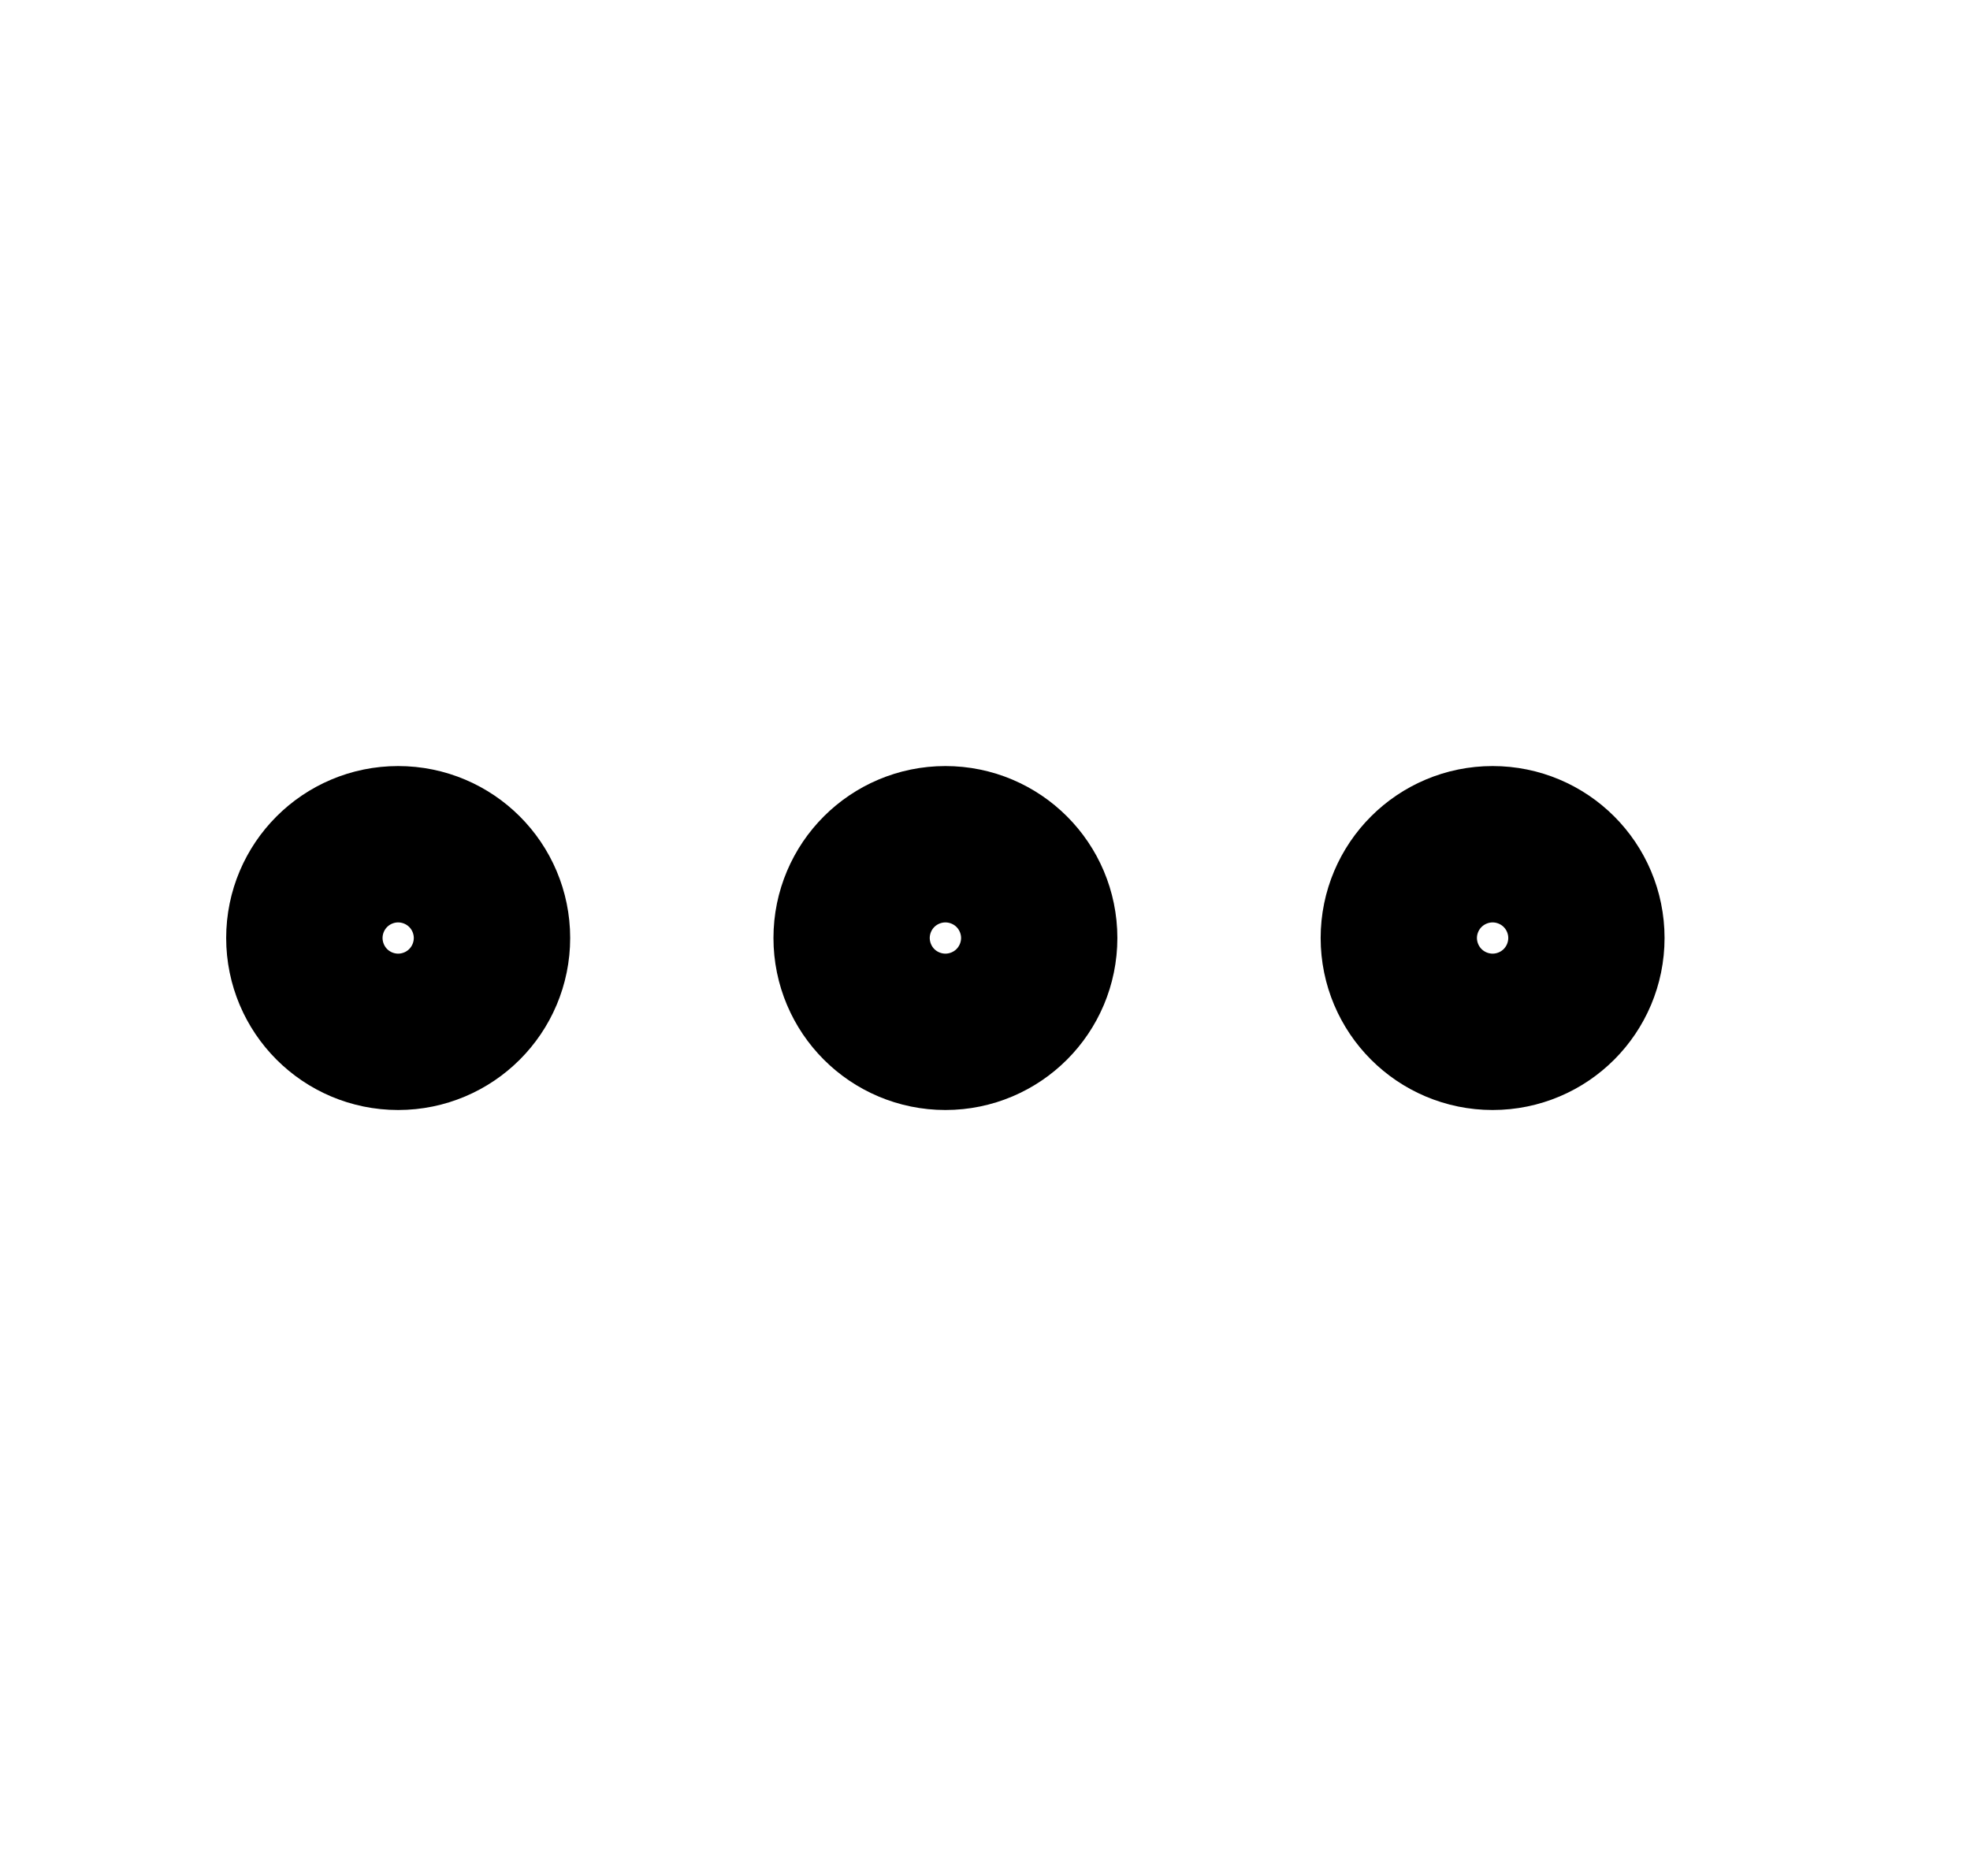
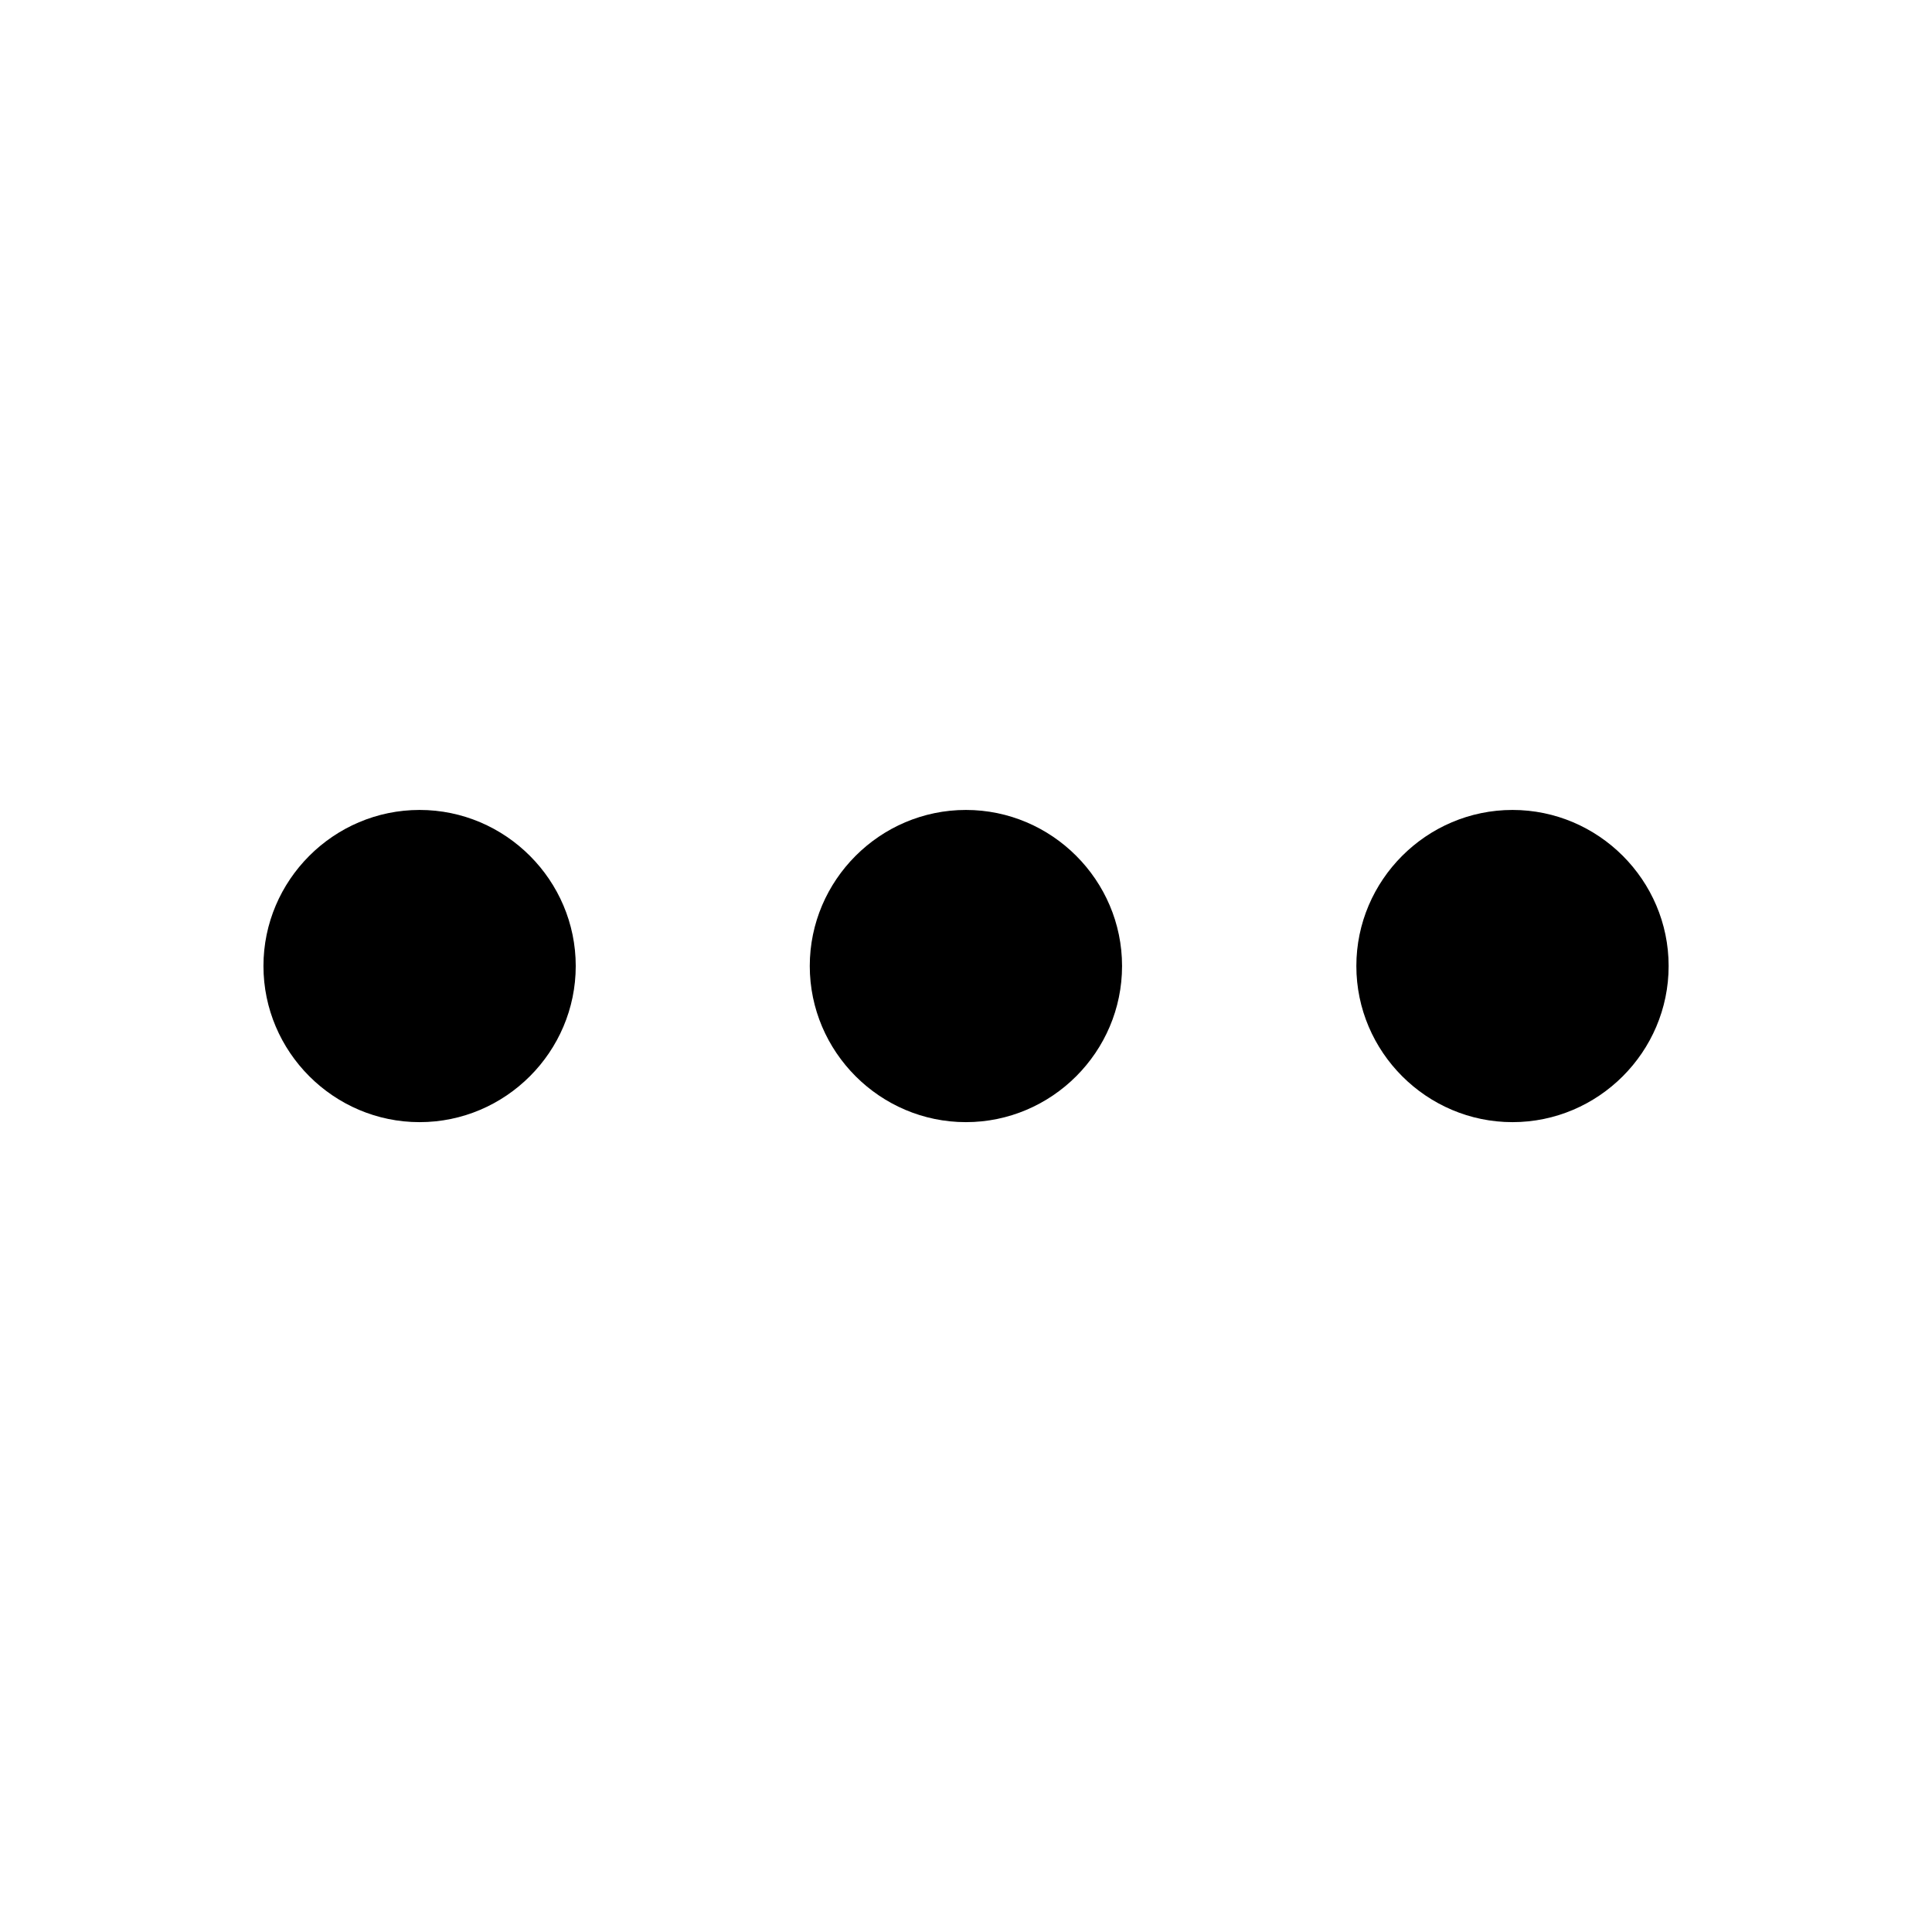
- <svg xmlns="http://www.w3.org/2000/svg" viewBox="0 0 21 20" fill="none">
-   <path d="M10.078 10.834C10.538 10.834 10.911 10.461 10.911 10C10.911 9.54 10.538 9.167 10.078 9.167C9.618 9.167 9.245 9.54 9.245 10C9.245 10.461 9.618 10.834 10.078 10.834Z" stroke="currentColor" stroke-width="2" stroke-linecap="round" stroke-linejoin="round" />
-   <path d="M15.911 10.834C16.372 10.834 16.744 10.461 16.744 10C16.744 9.54 16.372 9.167 15.911 9.167C15.451 9.167 15.078 9.54 15.078 10C15.078 10.461 15.451 10.834 15.911 10.834Z" stroke="currentColor" stroke-width="2" stroke-linecap="round" stroke-linejoin="round" />
-   <path d="M4.244 10.834C4.705 10.834 5.078 10.461 5.078 10C5.078 9.54 4.705 9.167 4.244 9.167C3.784 9.167 3.411 9.54 3.411 10C3.411 10.461 3.784 10.834 4.244 10.834Z" stroke="currentColor" stroke-width="2" stroke-linecap="round" stroke-linejoin="round" />
+ <svg xmlns="http://www.w3.org/2000/svg" viewBox="0 0 22 22" fill="none">
+   <path d="M4.778 9.223C3.8 9.223 3 10.023 3 11C3 11.978 3.8 12.778 4.778 12.778C5.756 12.778 6.556 11.978 6.556 11C6.556 10.023 5.756 9.223 4.778 9.223Z" fill="currentColor" />
+   <path d="M17.223 9.223C16.245 9.223 15.445 10.023 15.445 11C15.445 11.978 16.245 12.778 17.223 12.778C18.201 12.778 19.001 11.978 19.001 11C19.001 10.023 18.201 9.223 17.223 9.223Z" fill="currentColor" />
+   <path d="M10.999 9.223C10.021 9.223 9.221 10.023 9.221 11C9.221 11.978 10.021 12.778 10.999 12.778C11.977 12.778 12.777 11.978 12.777 11C12.777 10.023 11.977 9.223 10.999 9.223Z" fill="currentColor" />
</svg>
